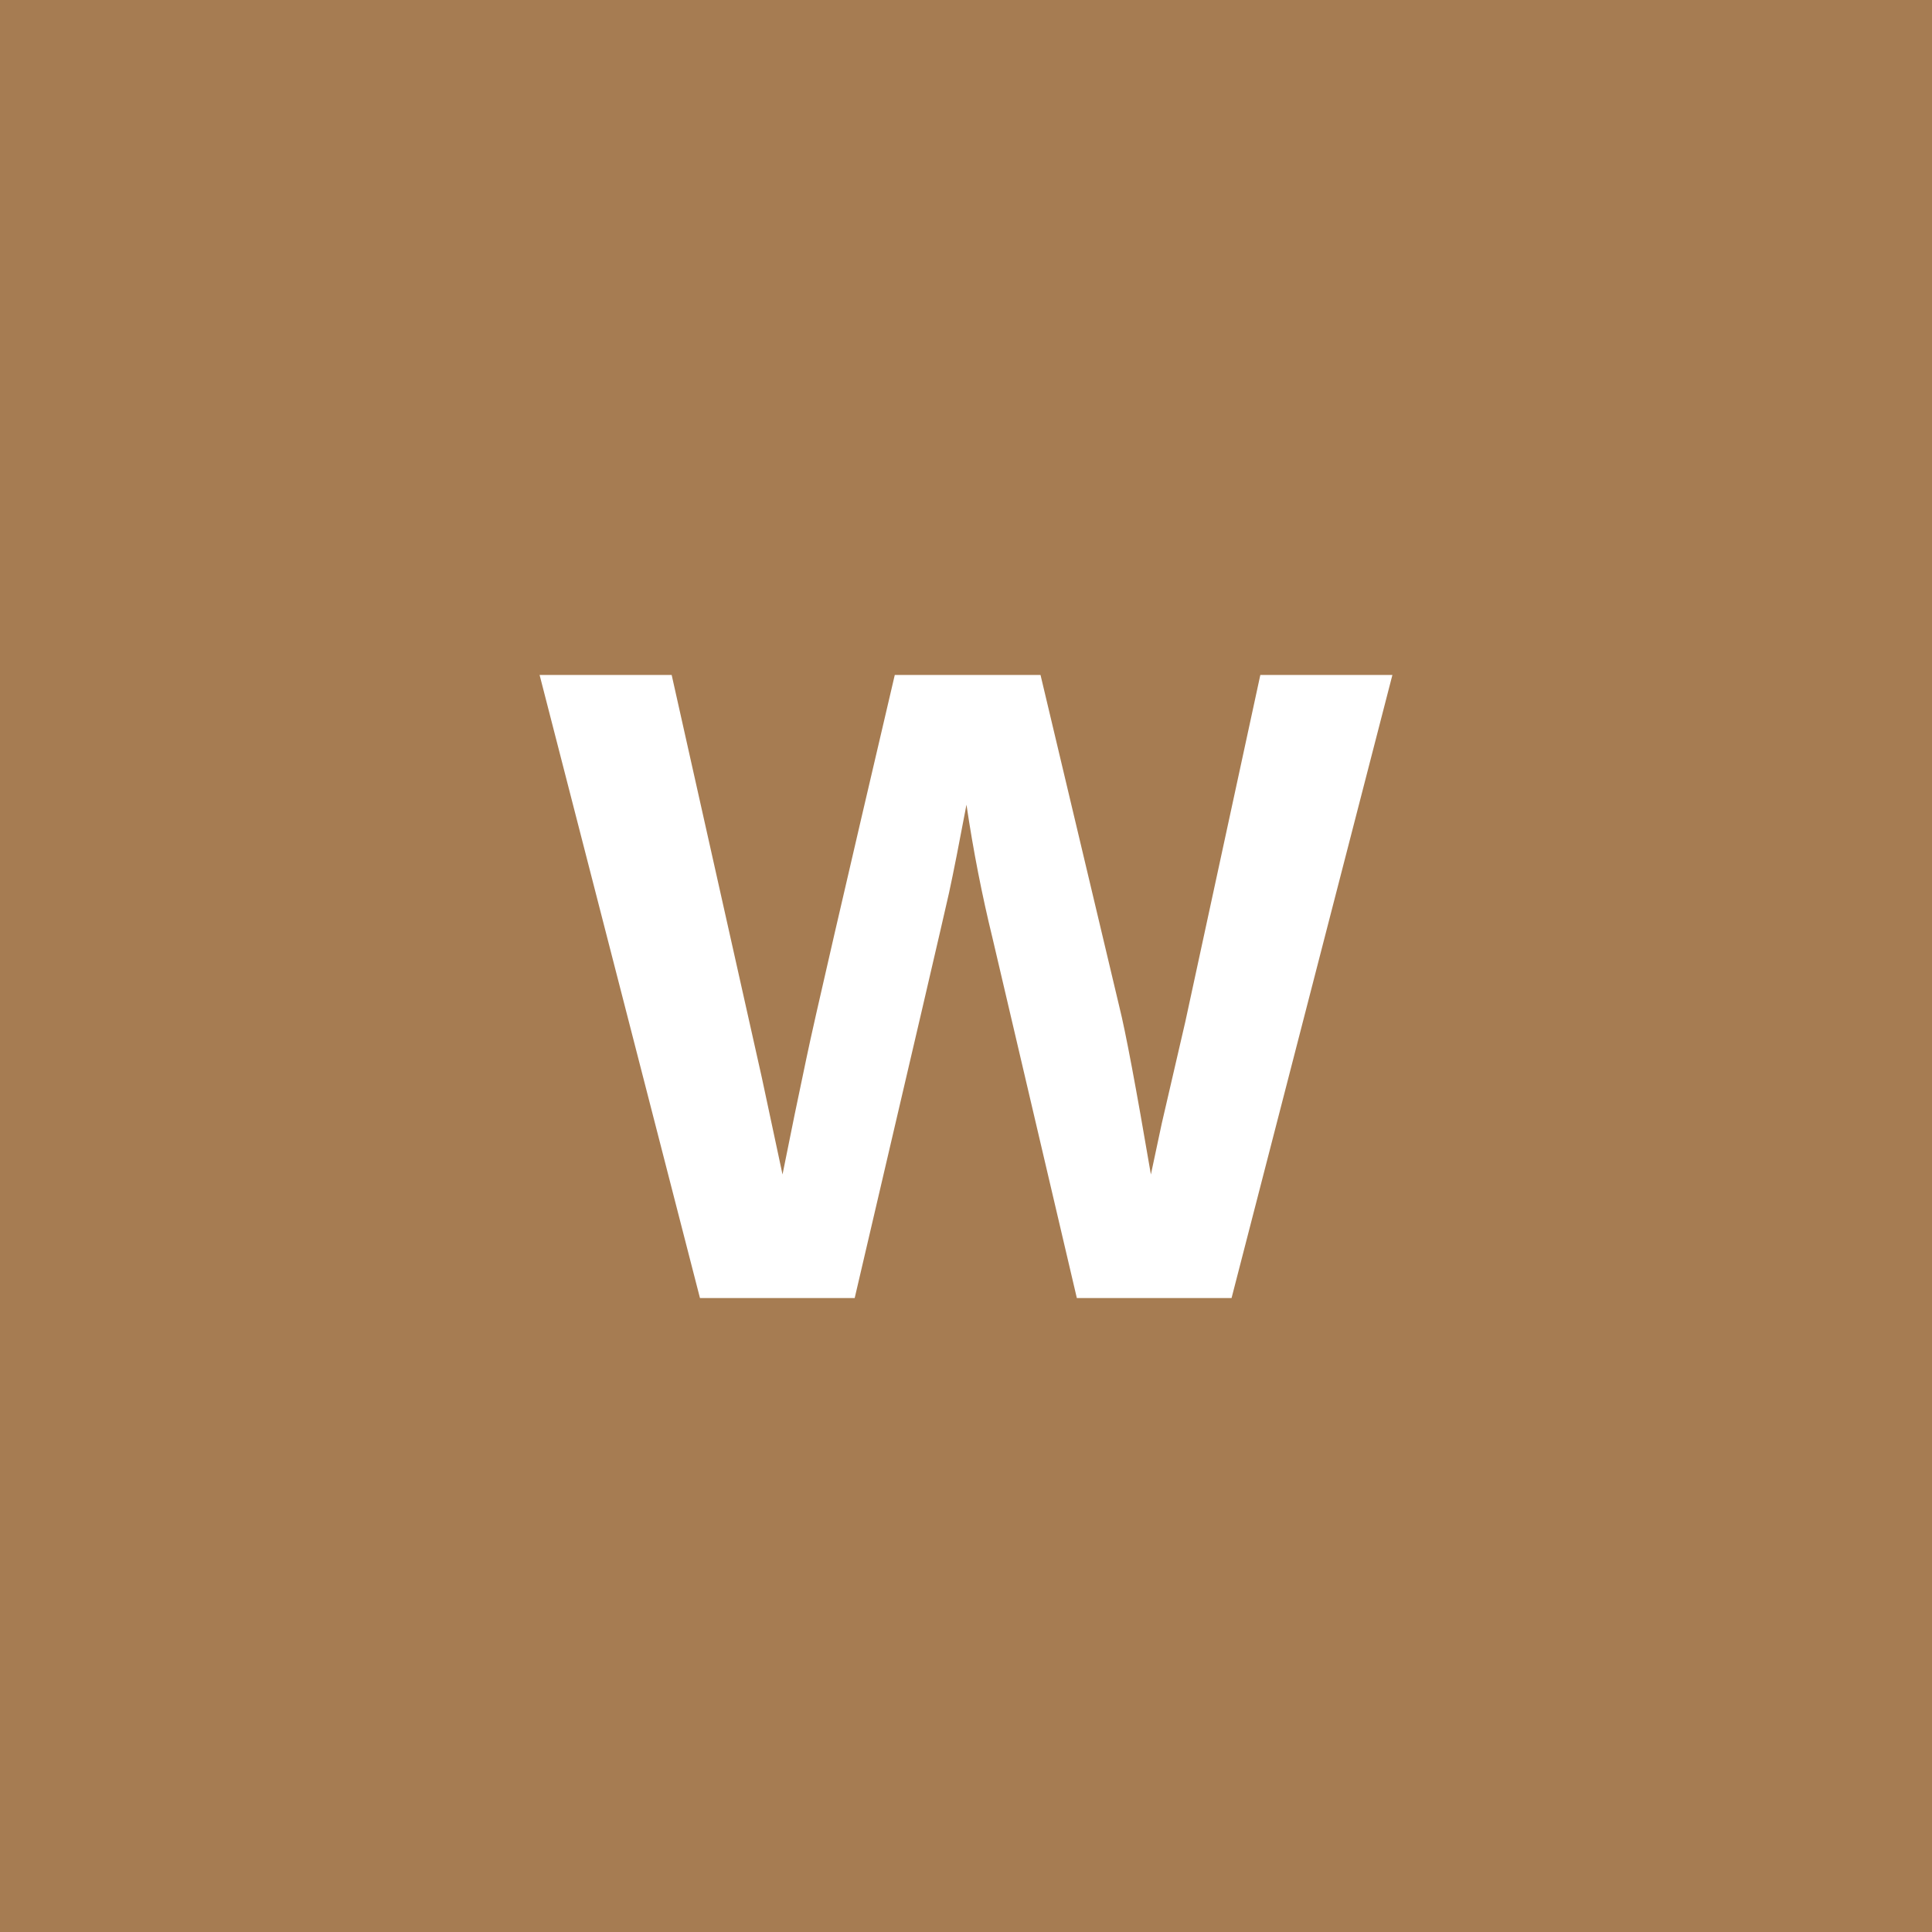
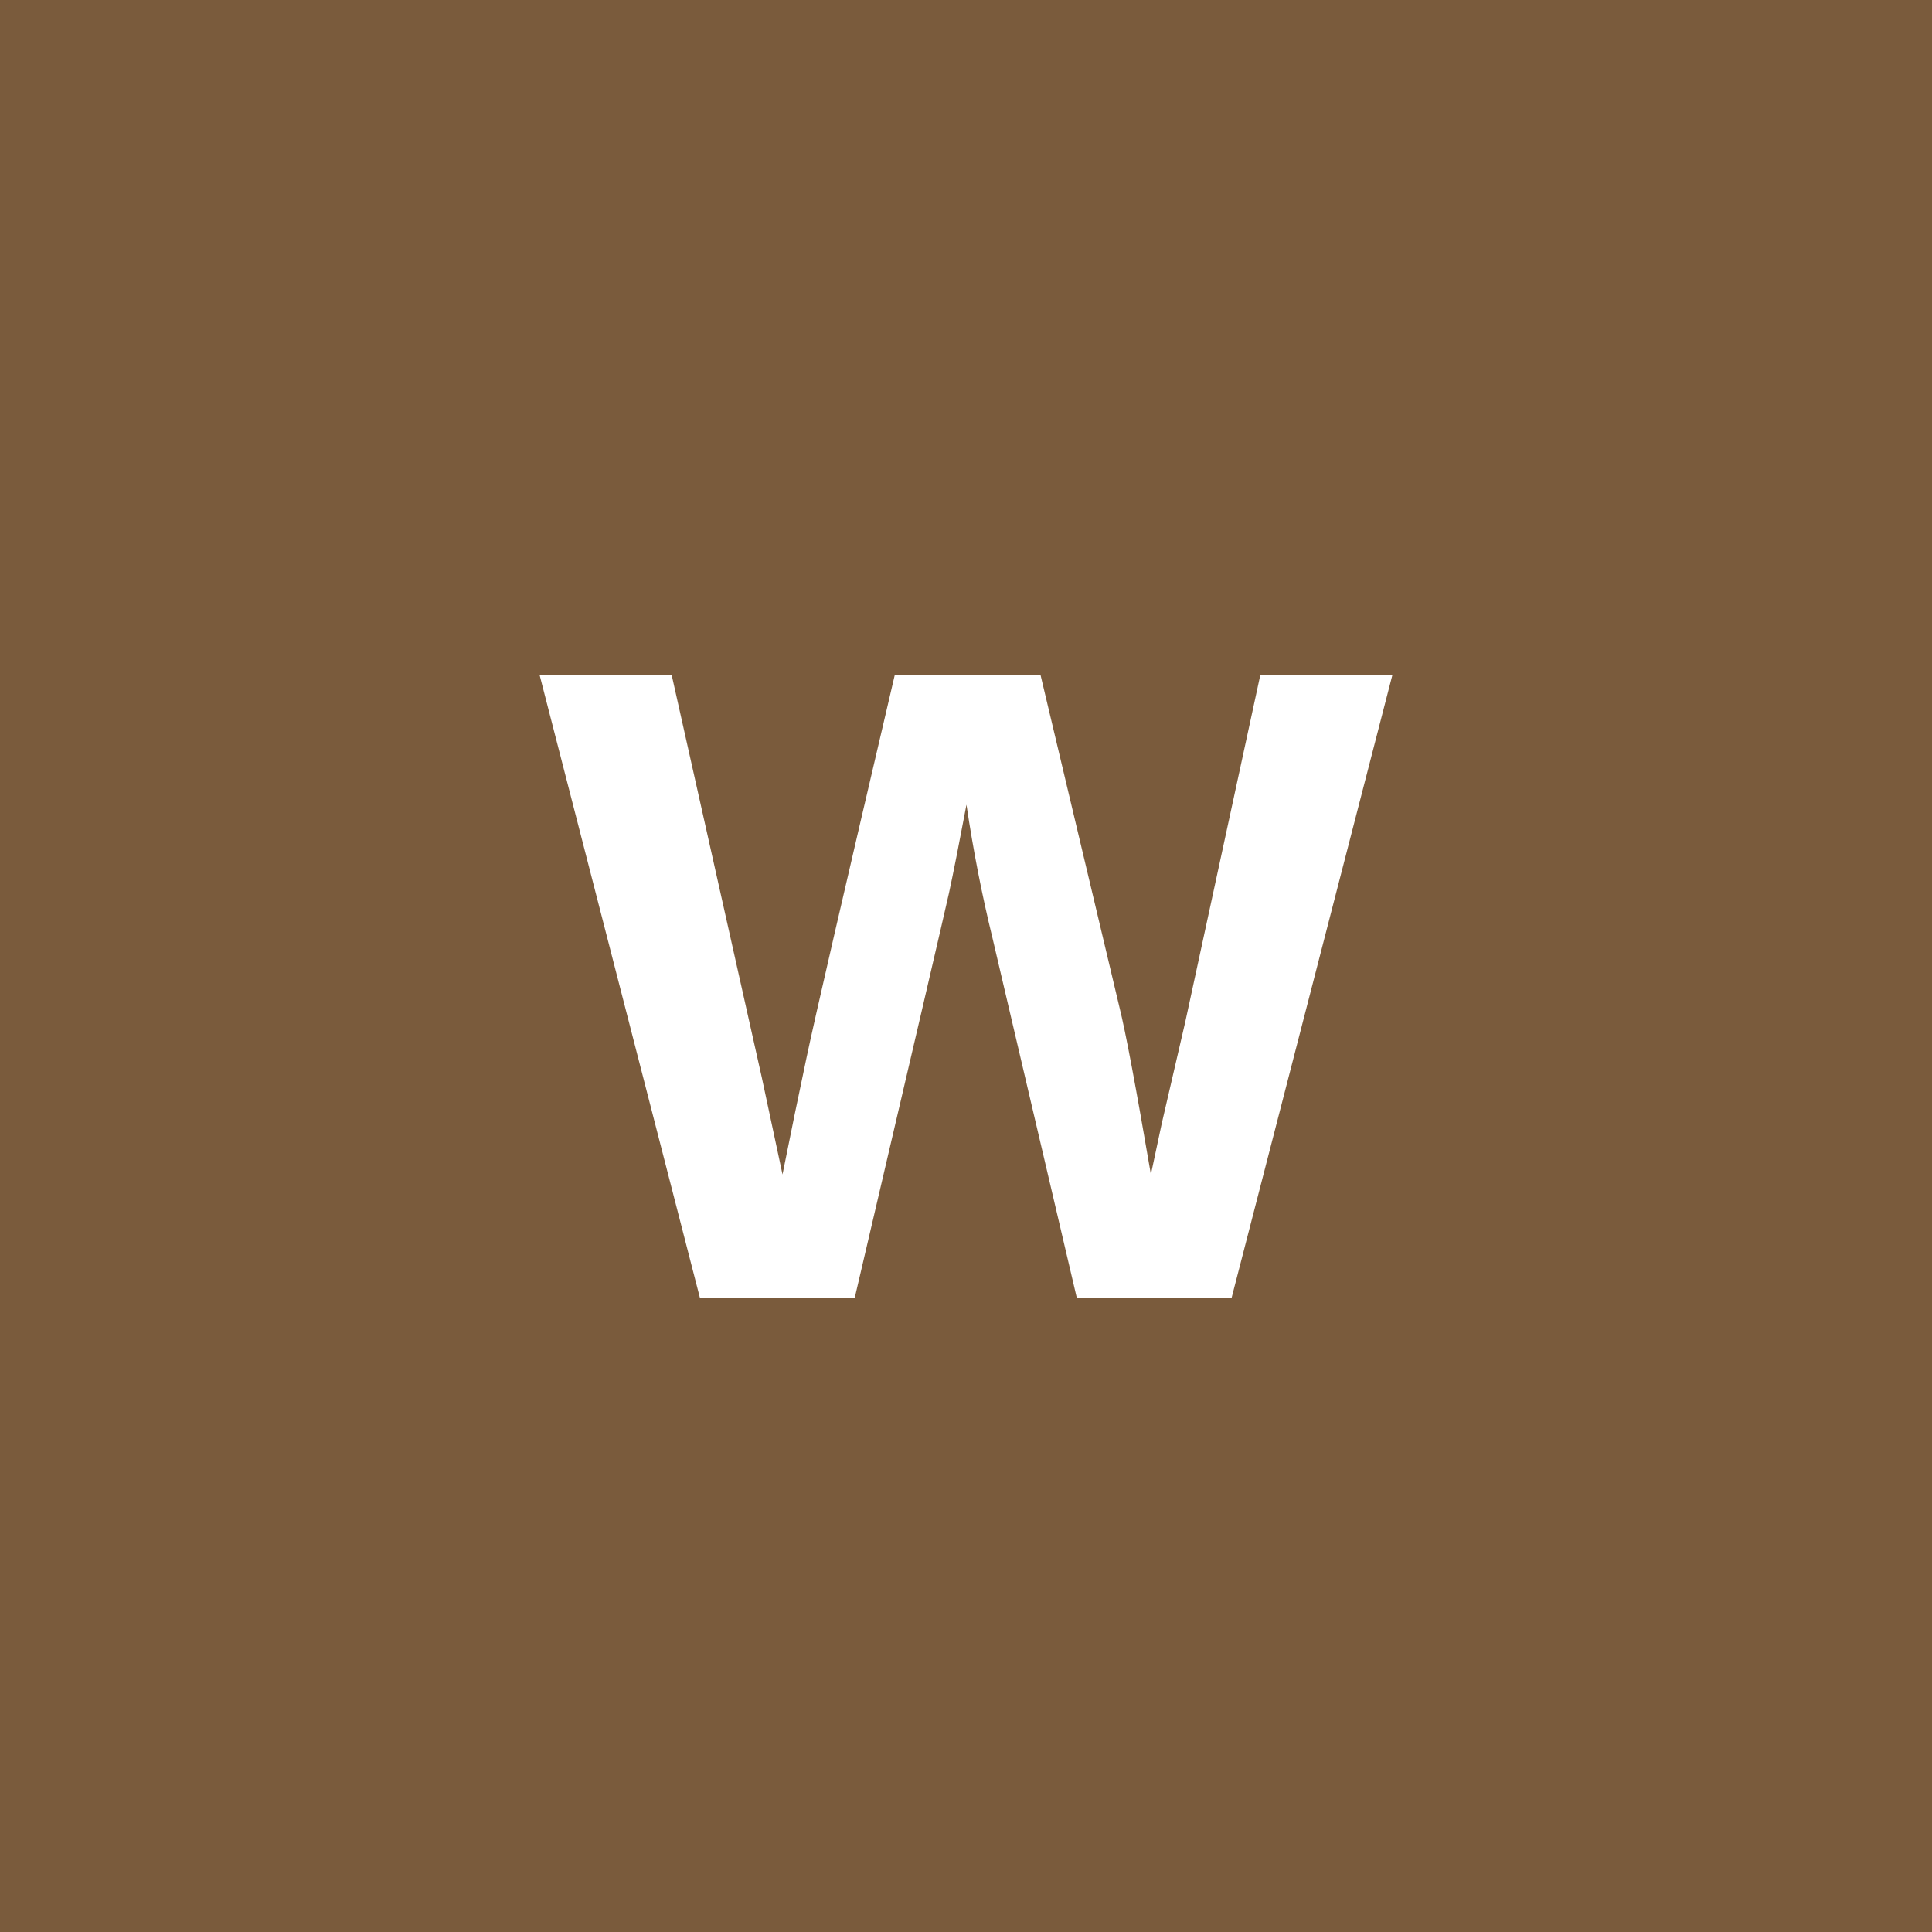
<svg xmlns="http://www.w3.org/2000/svg" viewBox="0 0 64 64">
-   <rect width="64" height="64" rx="0" fill="#a67c52" />
+   <rect width="64" height="64" rx="0" fill="#7a5b3c" />
  <text x="32" y="43" font-family="Arial,sans-serif" font-size="30" font-weight="700" text-anchor="middle" fill="#fff">W</text>
</svg>
